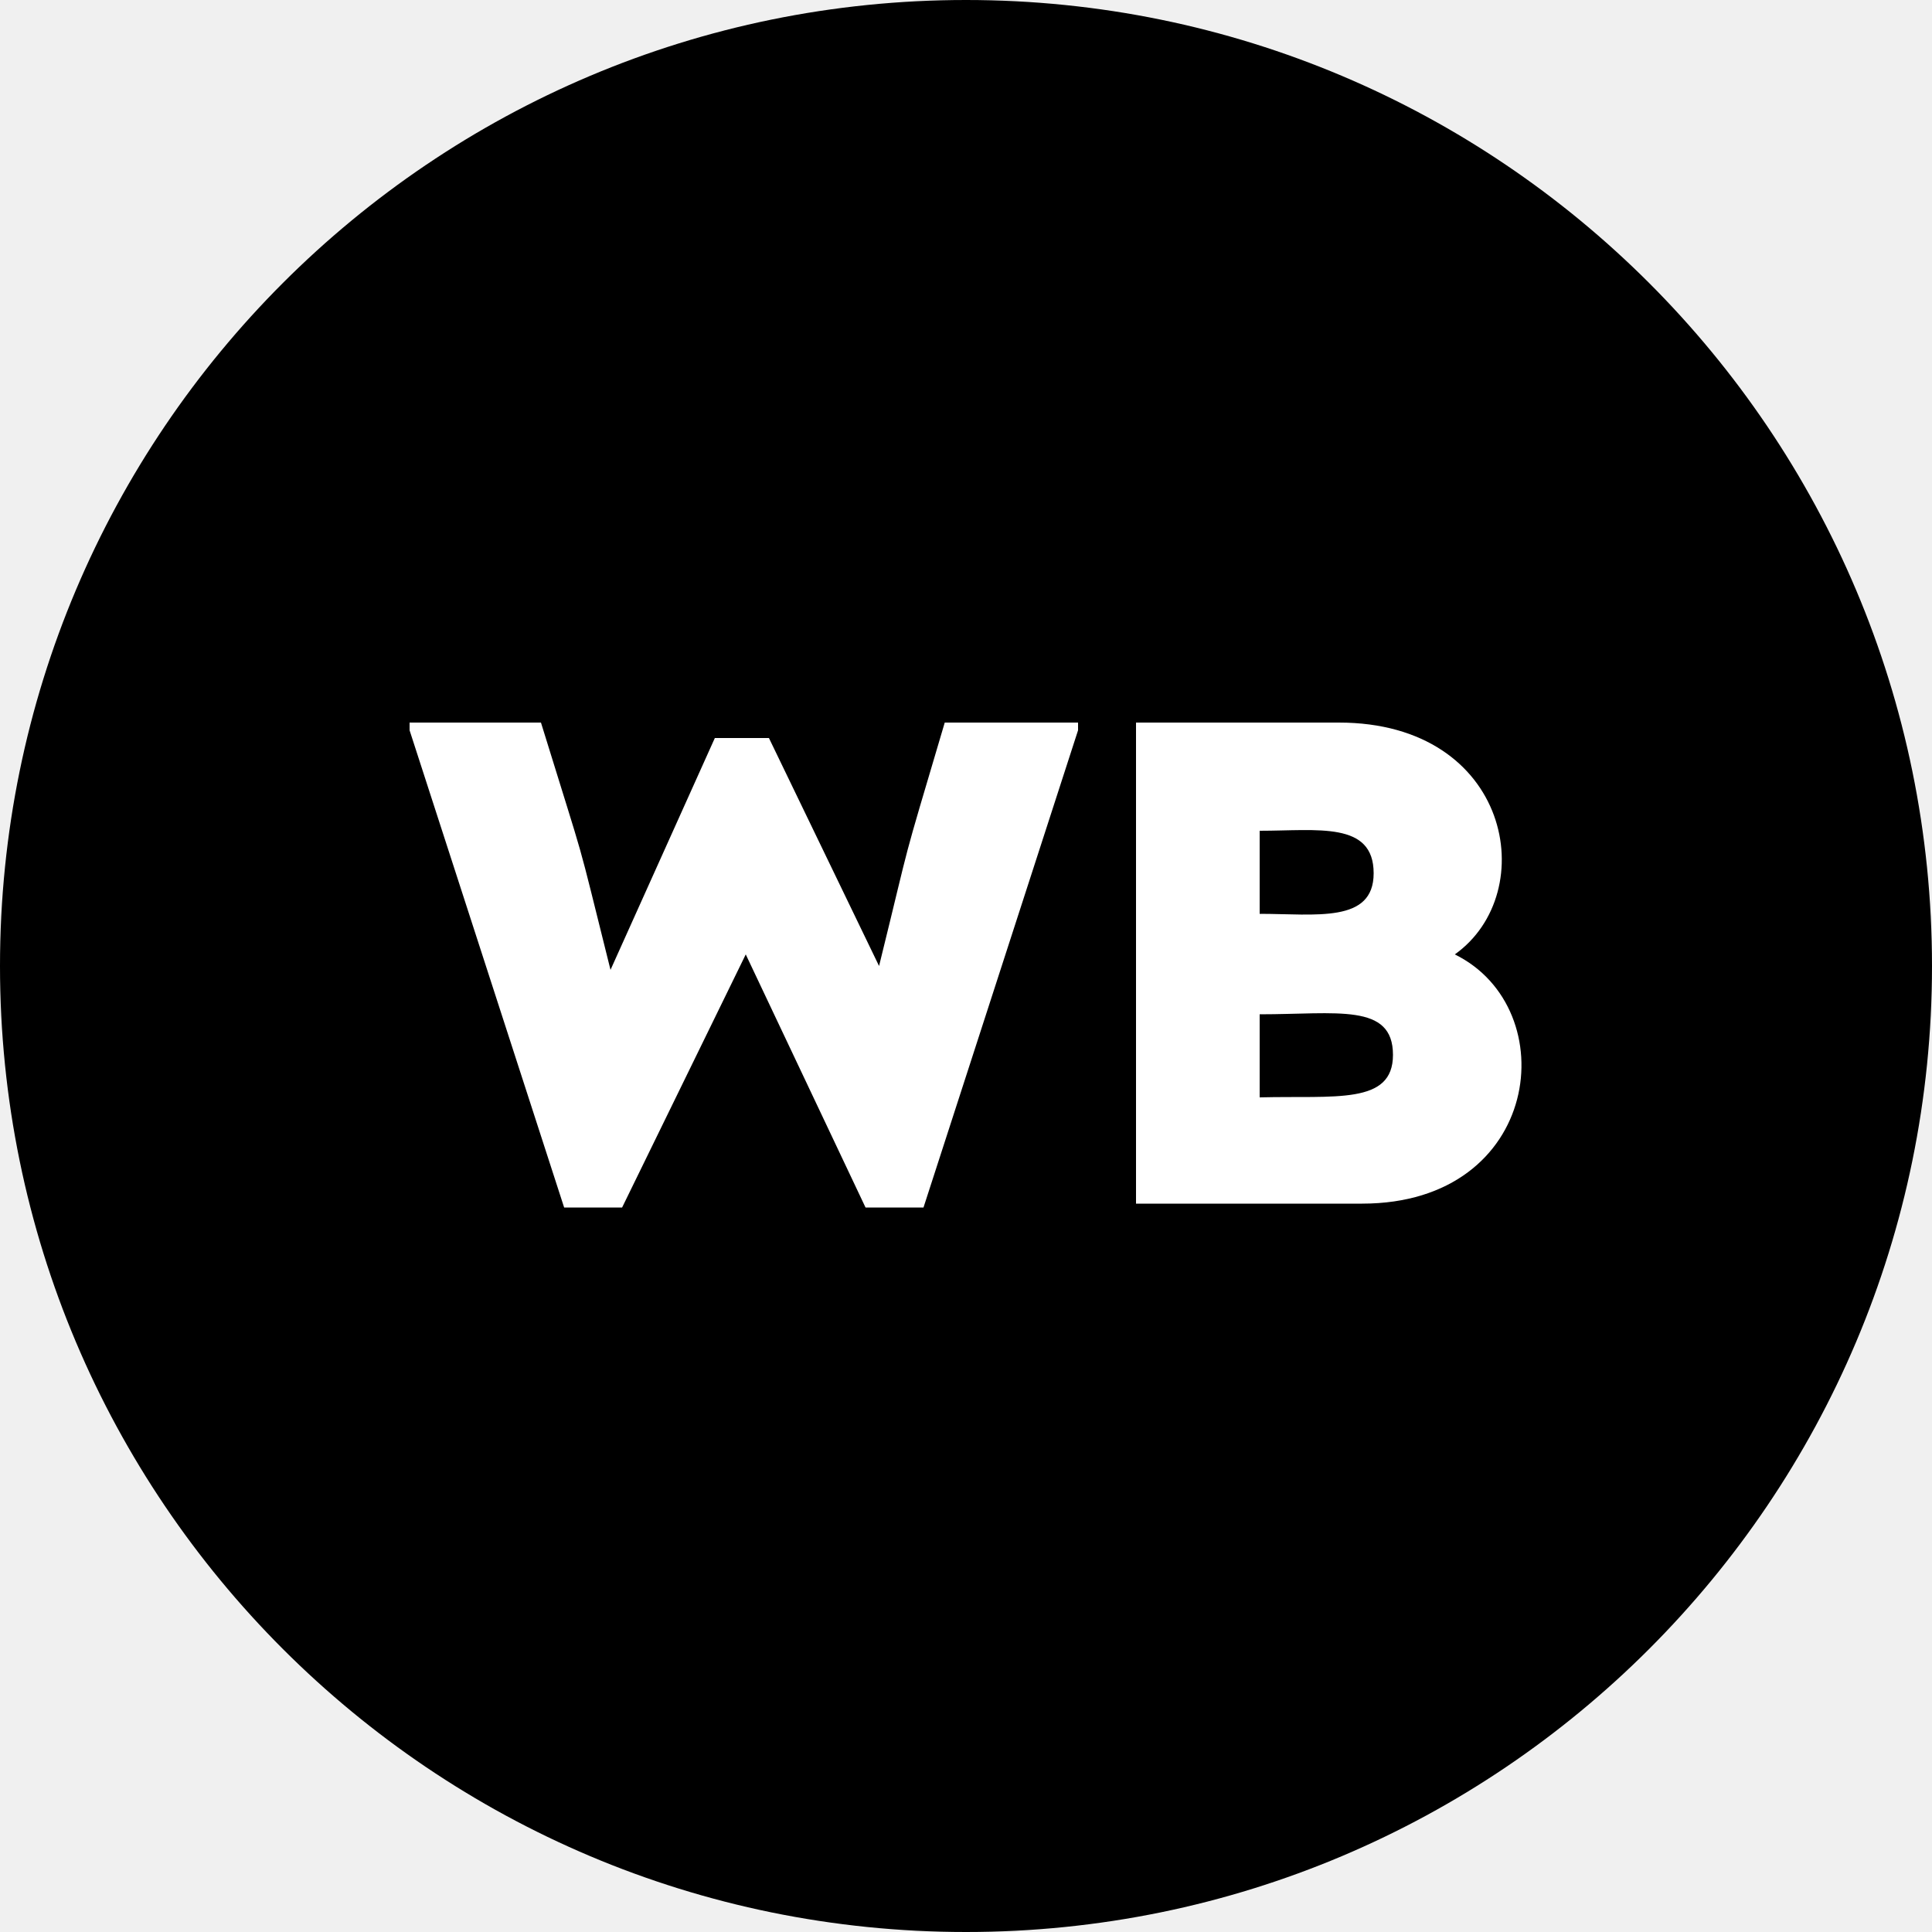
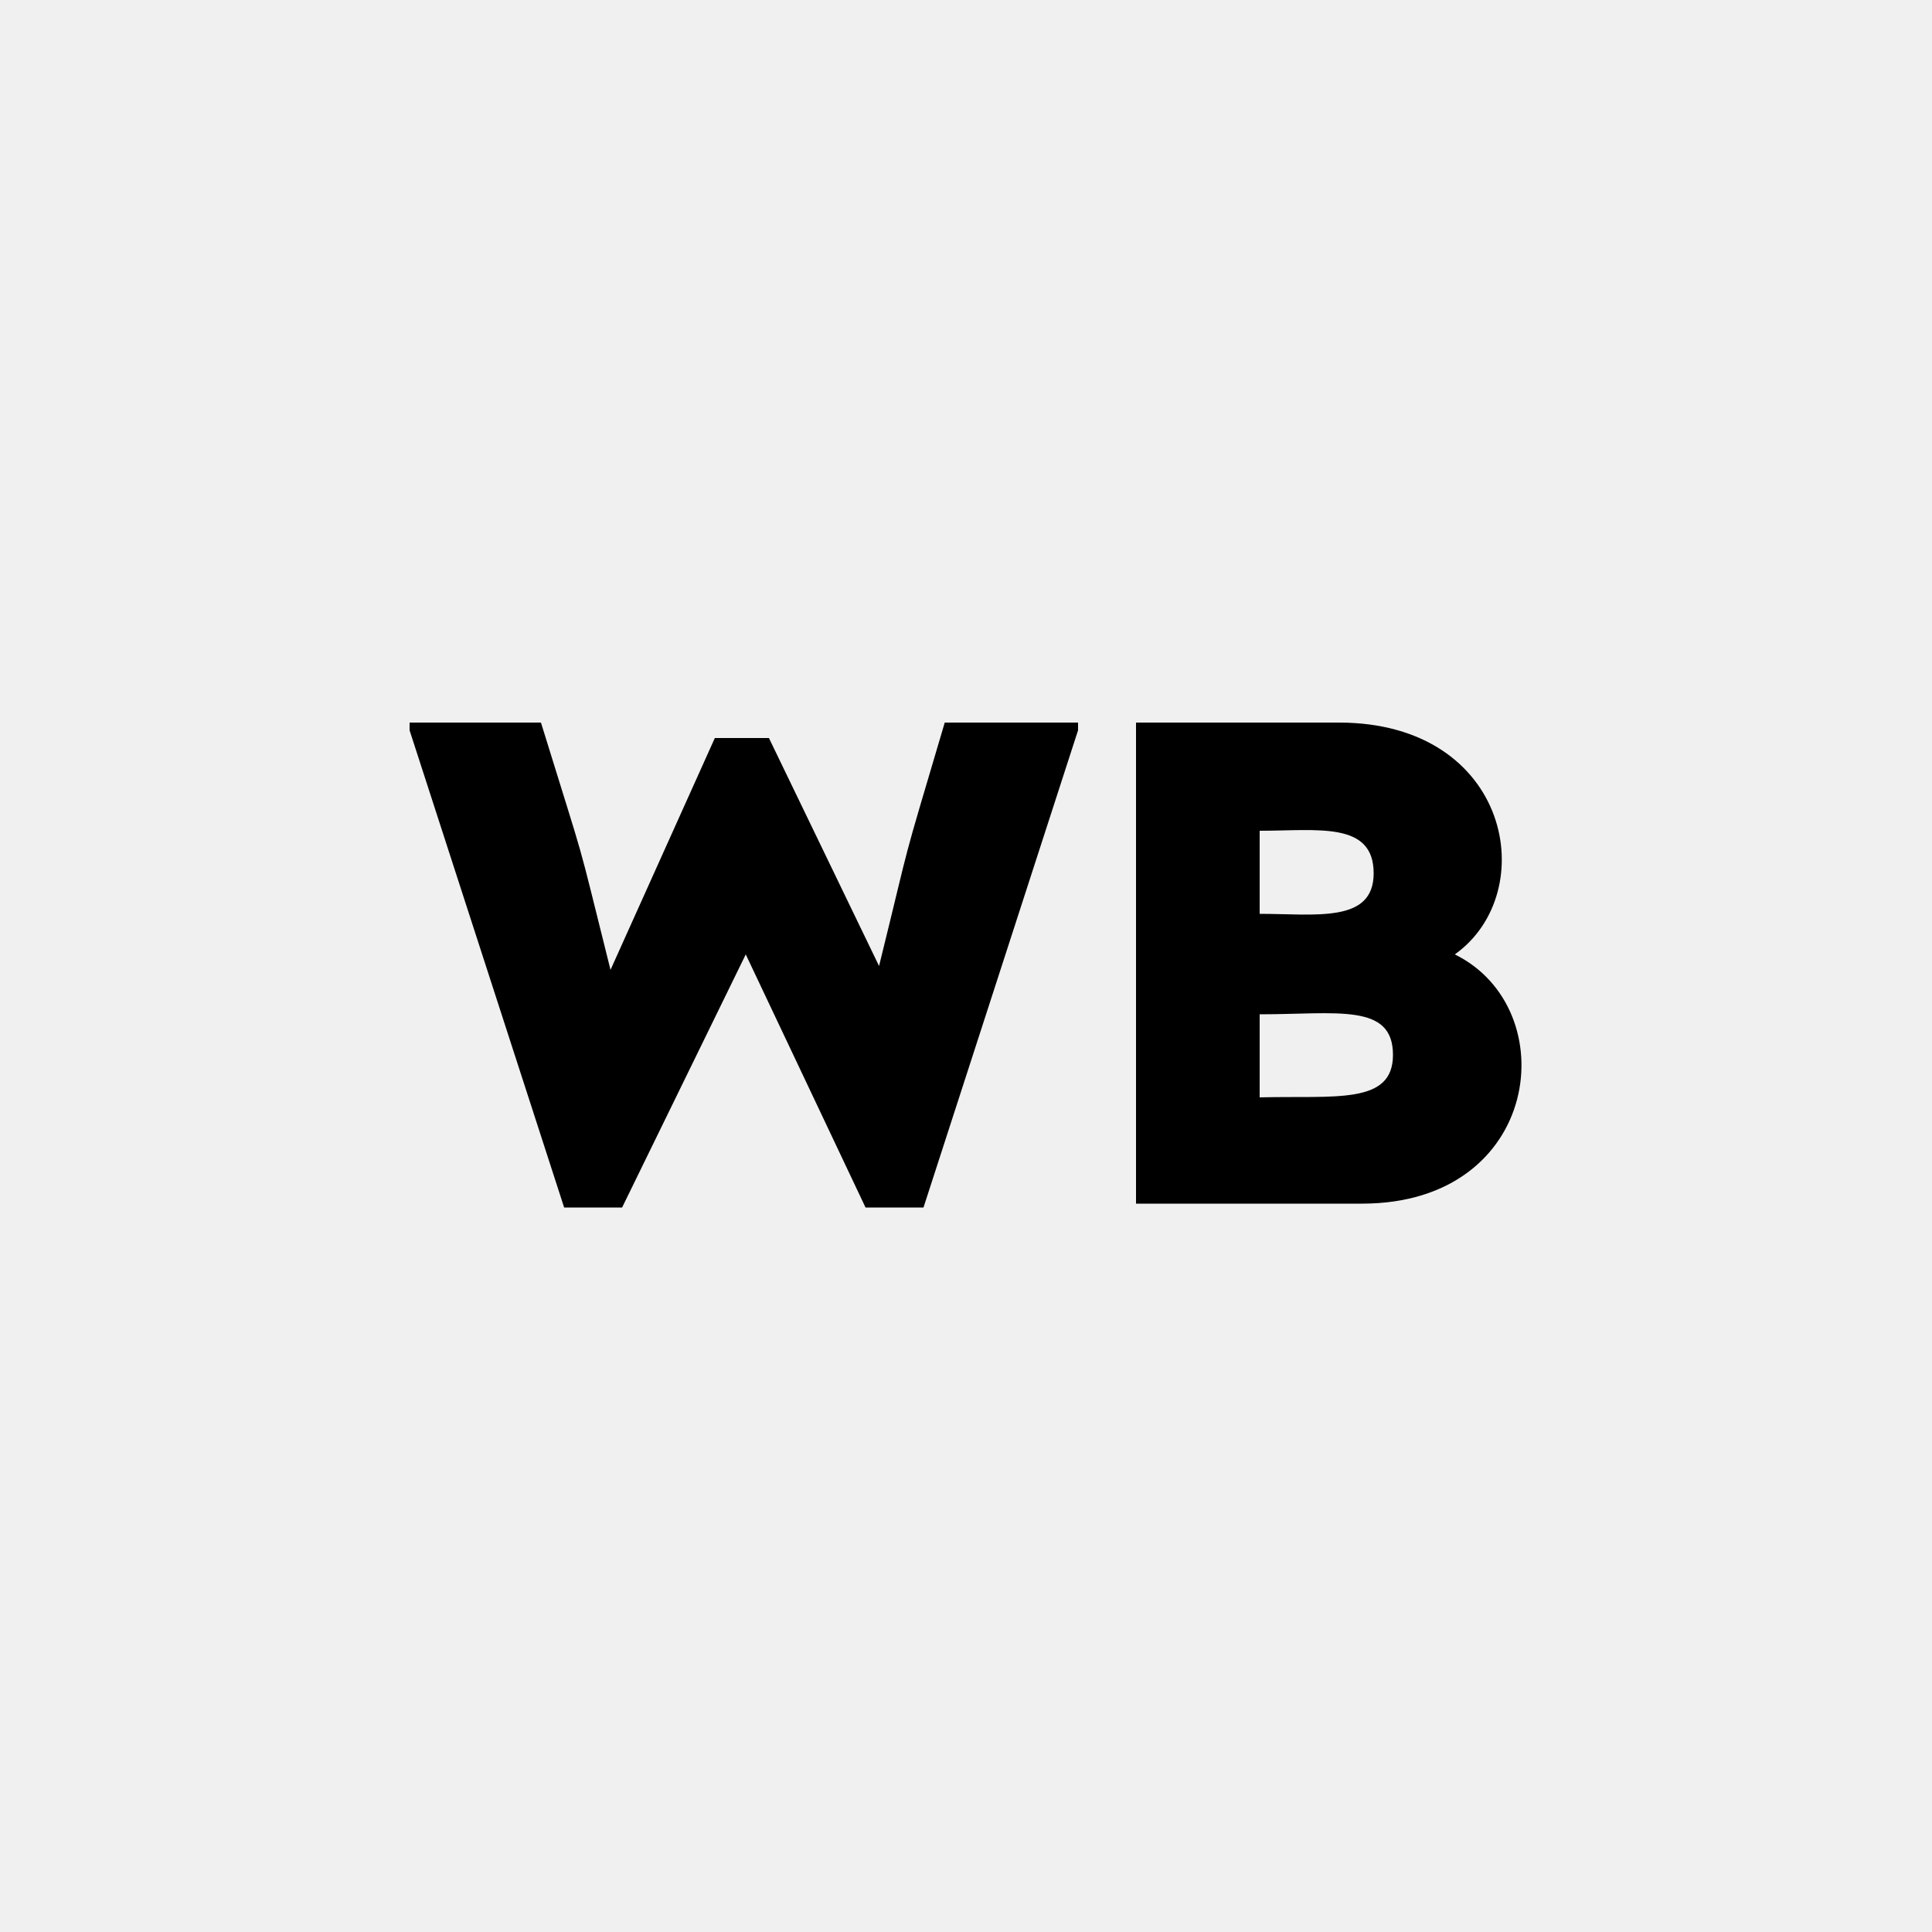
<svg xmlns="http://www.w3.org/2000/svg" xml:space="preserve" version="1.0" viewBox="0 0 100 100">
-   <circle cx="50" cy="50" r="50" />
-   <path fill="#FFF" d="M55.8 37.4v.4l-8 24.7h-3l-6.2-13.1-6.4 13.1h-3l-8-24.7v-.4H28c2.5 8.1 1.7 5.2 3.6 12.8l5.4-12h2.8L45.5 50c1.8-7.3 1-4.5 3.4-12.6h6.9zm14.7 24.9H58.8V37.4h10.5c8.9 0 10.5 8.8 6 12 5.7 2.8 4.5 12.9-4.8 12.9zM65.2 43v4.3c2.9 0 5.9.5 5.9-2.1 0-2.7-2.9-2.2-5.9-2.2zm6.9 11.6c0-2.7-2.9-2.1-6.9-2.1v4.3c3.9-.1 6.9.4 6.9-2.2z" />
+   <path d="M55.8 37.4v.4l-8 24.7h-3l-6.2-13.1-6.4 13.1h-3l-8-24.7v-.4H28c2.5 8.1 1.7 5.2 3.6 12.8l5.4-12h2.8L45.5 50c1.8-7.3 1-4.5 3.4-12.6h6.9zm14.7 24.9H58.8V37.4h10.5c8.9 0 10.5 8.8 6 12 5.7 2.8 4.5 12.9-4.8 12.9zM65.2 43v4.3c2.9 0 5.9.5 5.9-2.1 0-2.7-2.9-2.2-5.9-2.2zm6.9 11.6c0-2.7-2.9-2.1-6.9-2.1v4.3c3.9-.1 6.9.4 6.9-2.2z" />
</svg>
